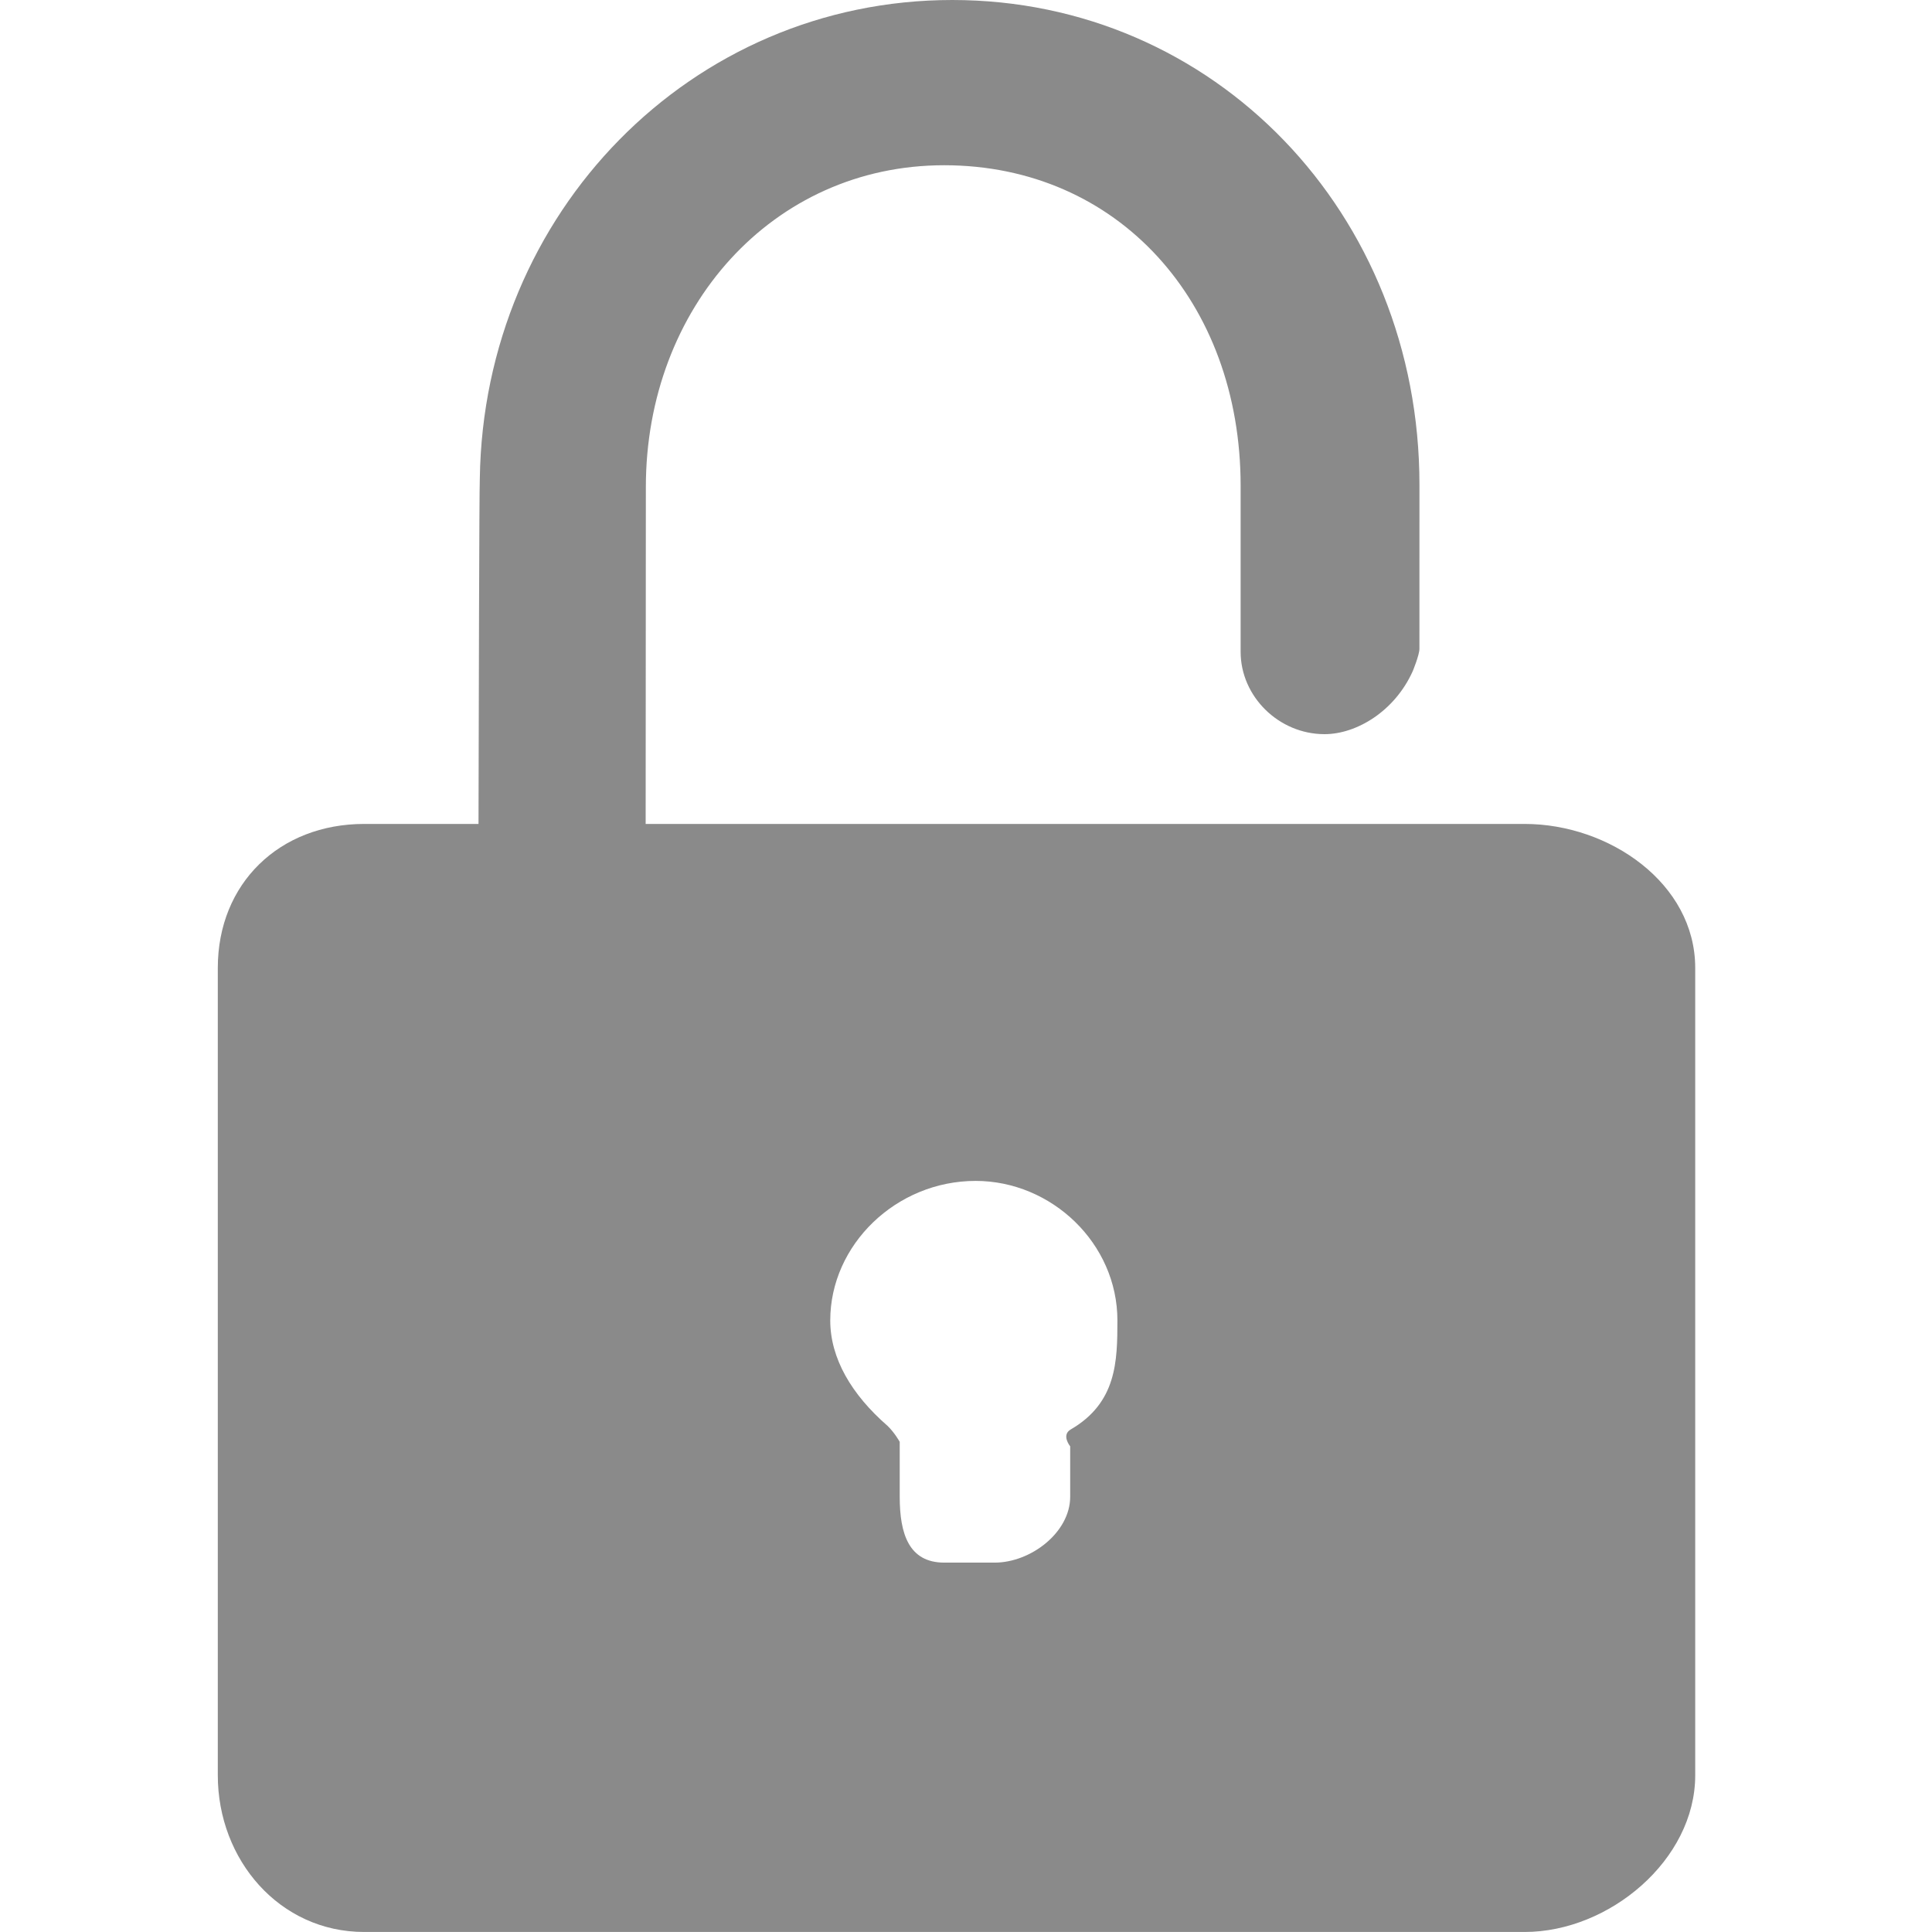
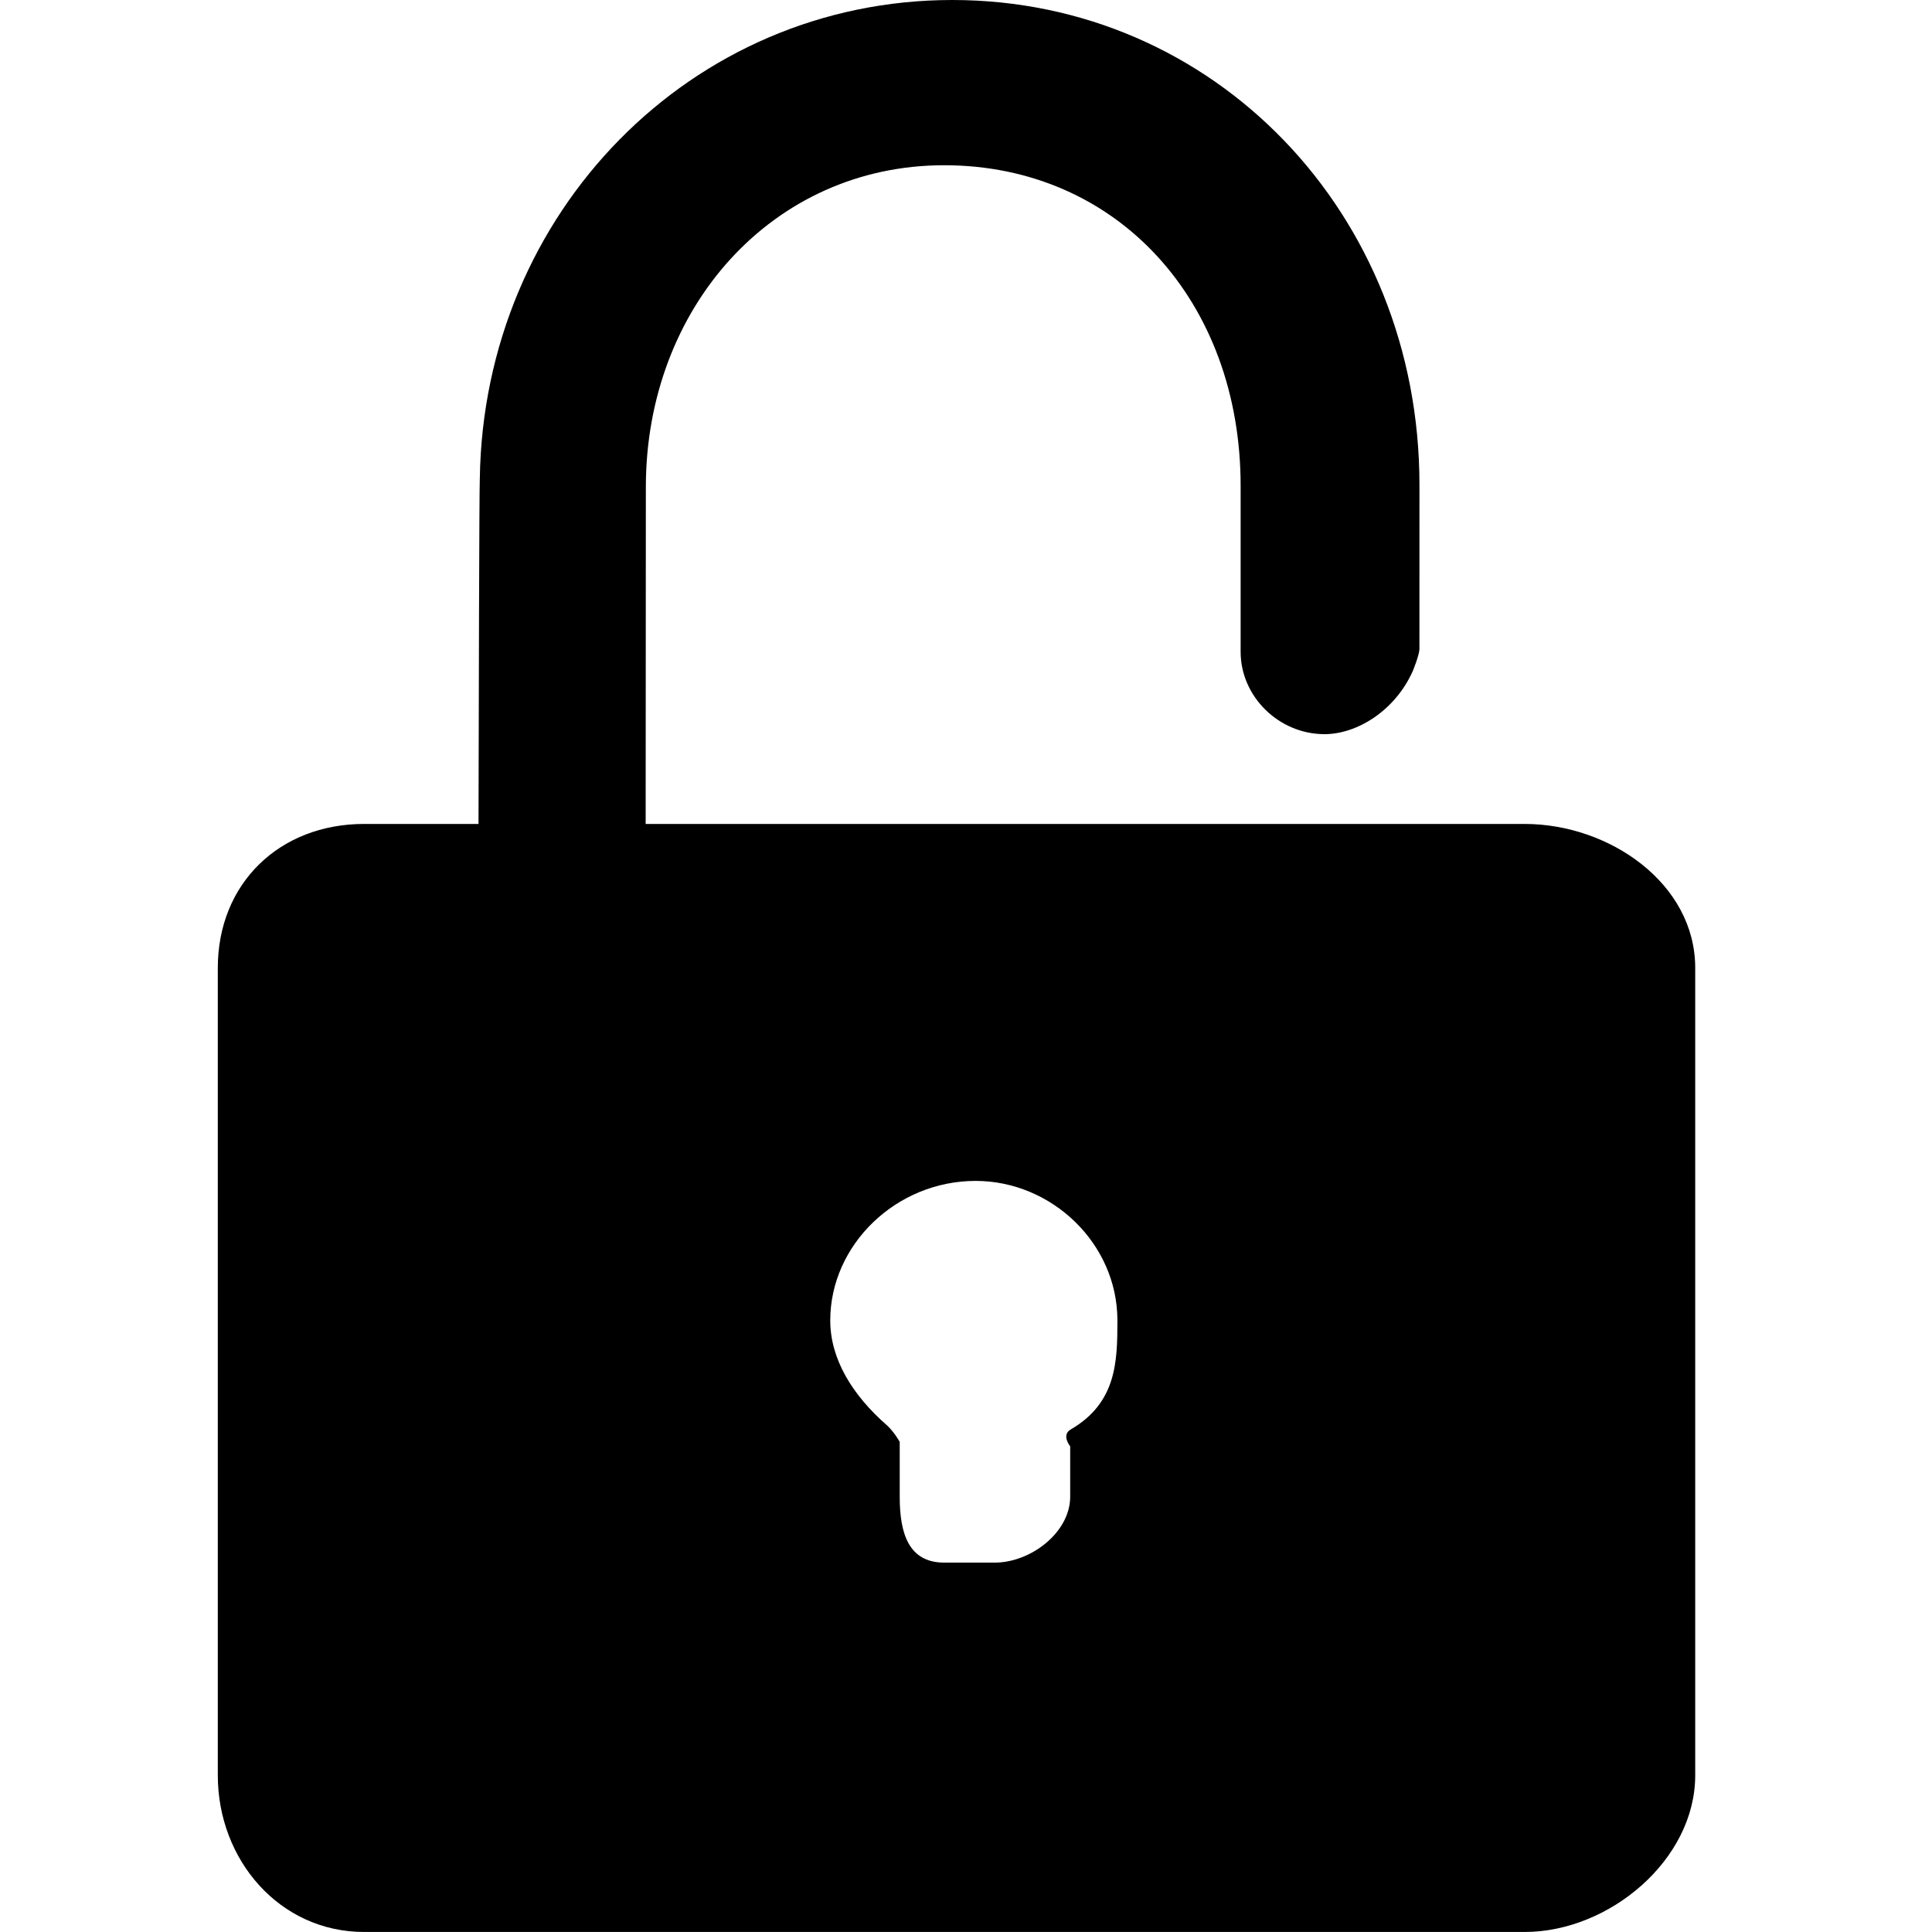
<svg xmlns="http://www.w3.org/2000/svg" class="icon" width="64px" height="64.00px" viewBox="0 0 1024 1024" version="1.1">
-   <path fill="#8a8a8a" d="M808.117 436.706H342.212l0.105-178.568c0-94.961 67.087-170.556 158.088-170.556 91.979 0 157.154 72.343 157.154 169.879v88.019c0 23.657 20.194 43.64 44.469 43.64 16.986 0 37.225-12.168 46.758-33.4 0 0 3.539-8.584 3.539-11.821l0.015-86.935C752.354 113.092 643.644 0 504.727 0c-138.421 0-248.41 112.745-250.413 253.591-0.316 6.159-0.572 122.88-0.693 183.115h-60.627c-44.815 0-77.553 31.488-77.553 76.303v427.957c0 44.815 32.738 83.019 77.553 83.019h615.108c44.815 0 90.398-38.204 90.398-83.019V513.009C898.515 468.194 852.932 436.706 808.117 436.706zM567.356 757.73c-4.894 3.012-0.136 8.855-0.136 8.855v26.729c0 18.929-20.917 34.906-40.026 34.906h-26.699c-18.854 0-23.627-15.36-23.627-34.906v-29.109s-2.711-4.894-6.475-8.493c-19.049-16.58-30.344-35.75-30.344-55.853 0-40.087 34.936-73.954 77.041-73.954 40.358 0 75.159 33.175 75.159 73.954-0.015 21.594-0.301 43.656-24.892 57.871z" />
+   <path d="M808.117 436.706H342.212l0.105-178.568c0-94.961 67.087-170.556 158.088-170.556 91.979 0 157.154 72.343 157.154 169.879v88.019c0 23.657 20.194 43.64 44.469 43.64 16.986 0 37.225-12.168 46.758-33.4 0 0 3.539-8.584 3.539-11.821l0.015-86.935C752.354 113.092 643.644 0 504.727 0c-138.421 0-248.41 112.745-250.413 253.591-0.316 6.159-0.572 122.88-0.693 183.115h-60.627c-44.815 0-77.553 31.488-77.553 76.303v427.957c0 44.815 32.738 83.019 77.553 83.019h615.108c44.815 0 90.398-38.204 90.398-83.019V513.009C898.515 468.194 852.932 436.706 808.117 436.706zM567.356 757.73c-4.894 3.012-0.136 8.855-0.136 8.855v26.729c0 18.929-20.917 34.906-40.026 34.906h-26.699c-18.854 0-23.627-15.36-23.627-34.906v-29.109s-2.711-4.894-6.475-8.493c-19.049-16.58-30.344-35.75-30.344-55.853 0-40.087 34.936-73.954 77.041-73.954 40.358 0 75.159 33.175 75.159 73.954-0.015 21.594-0.301 43.656-24.892 57.871z" />
</svg>
